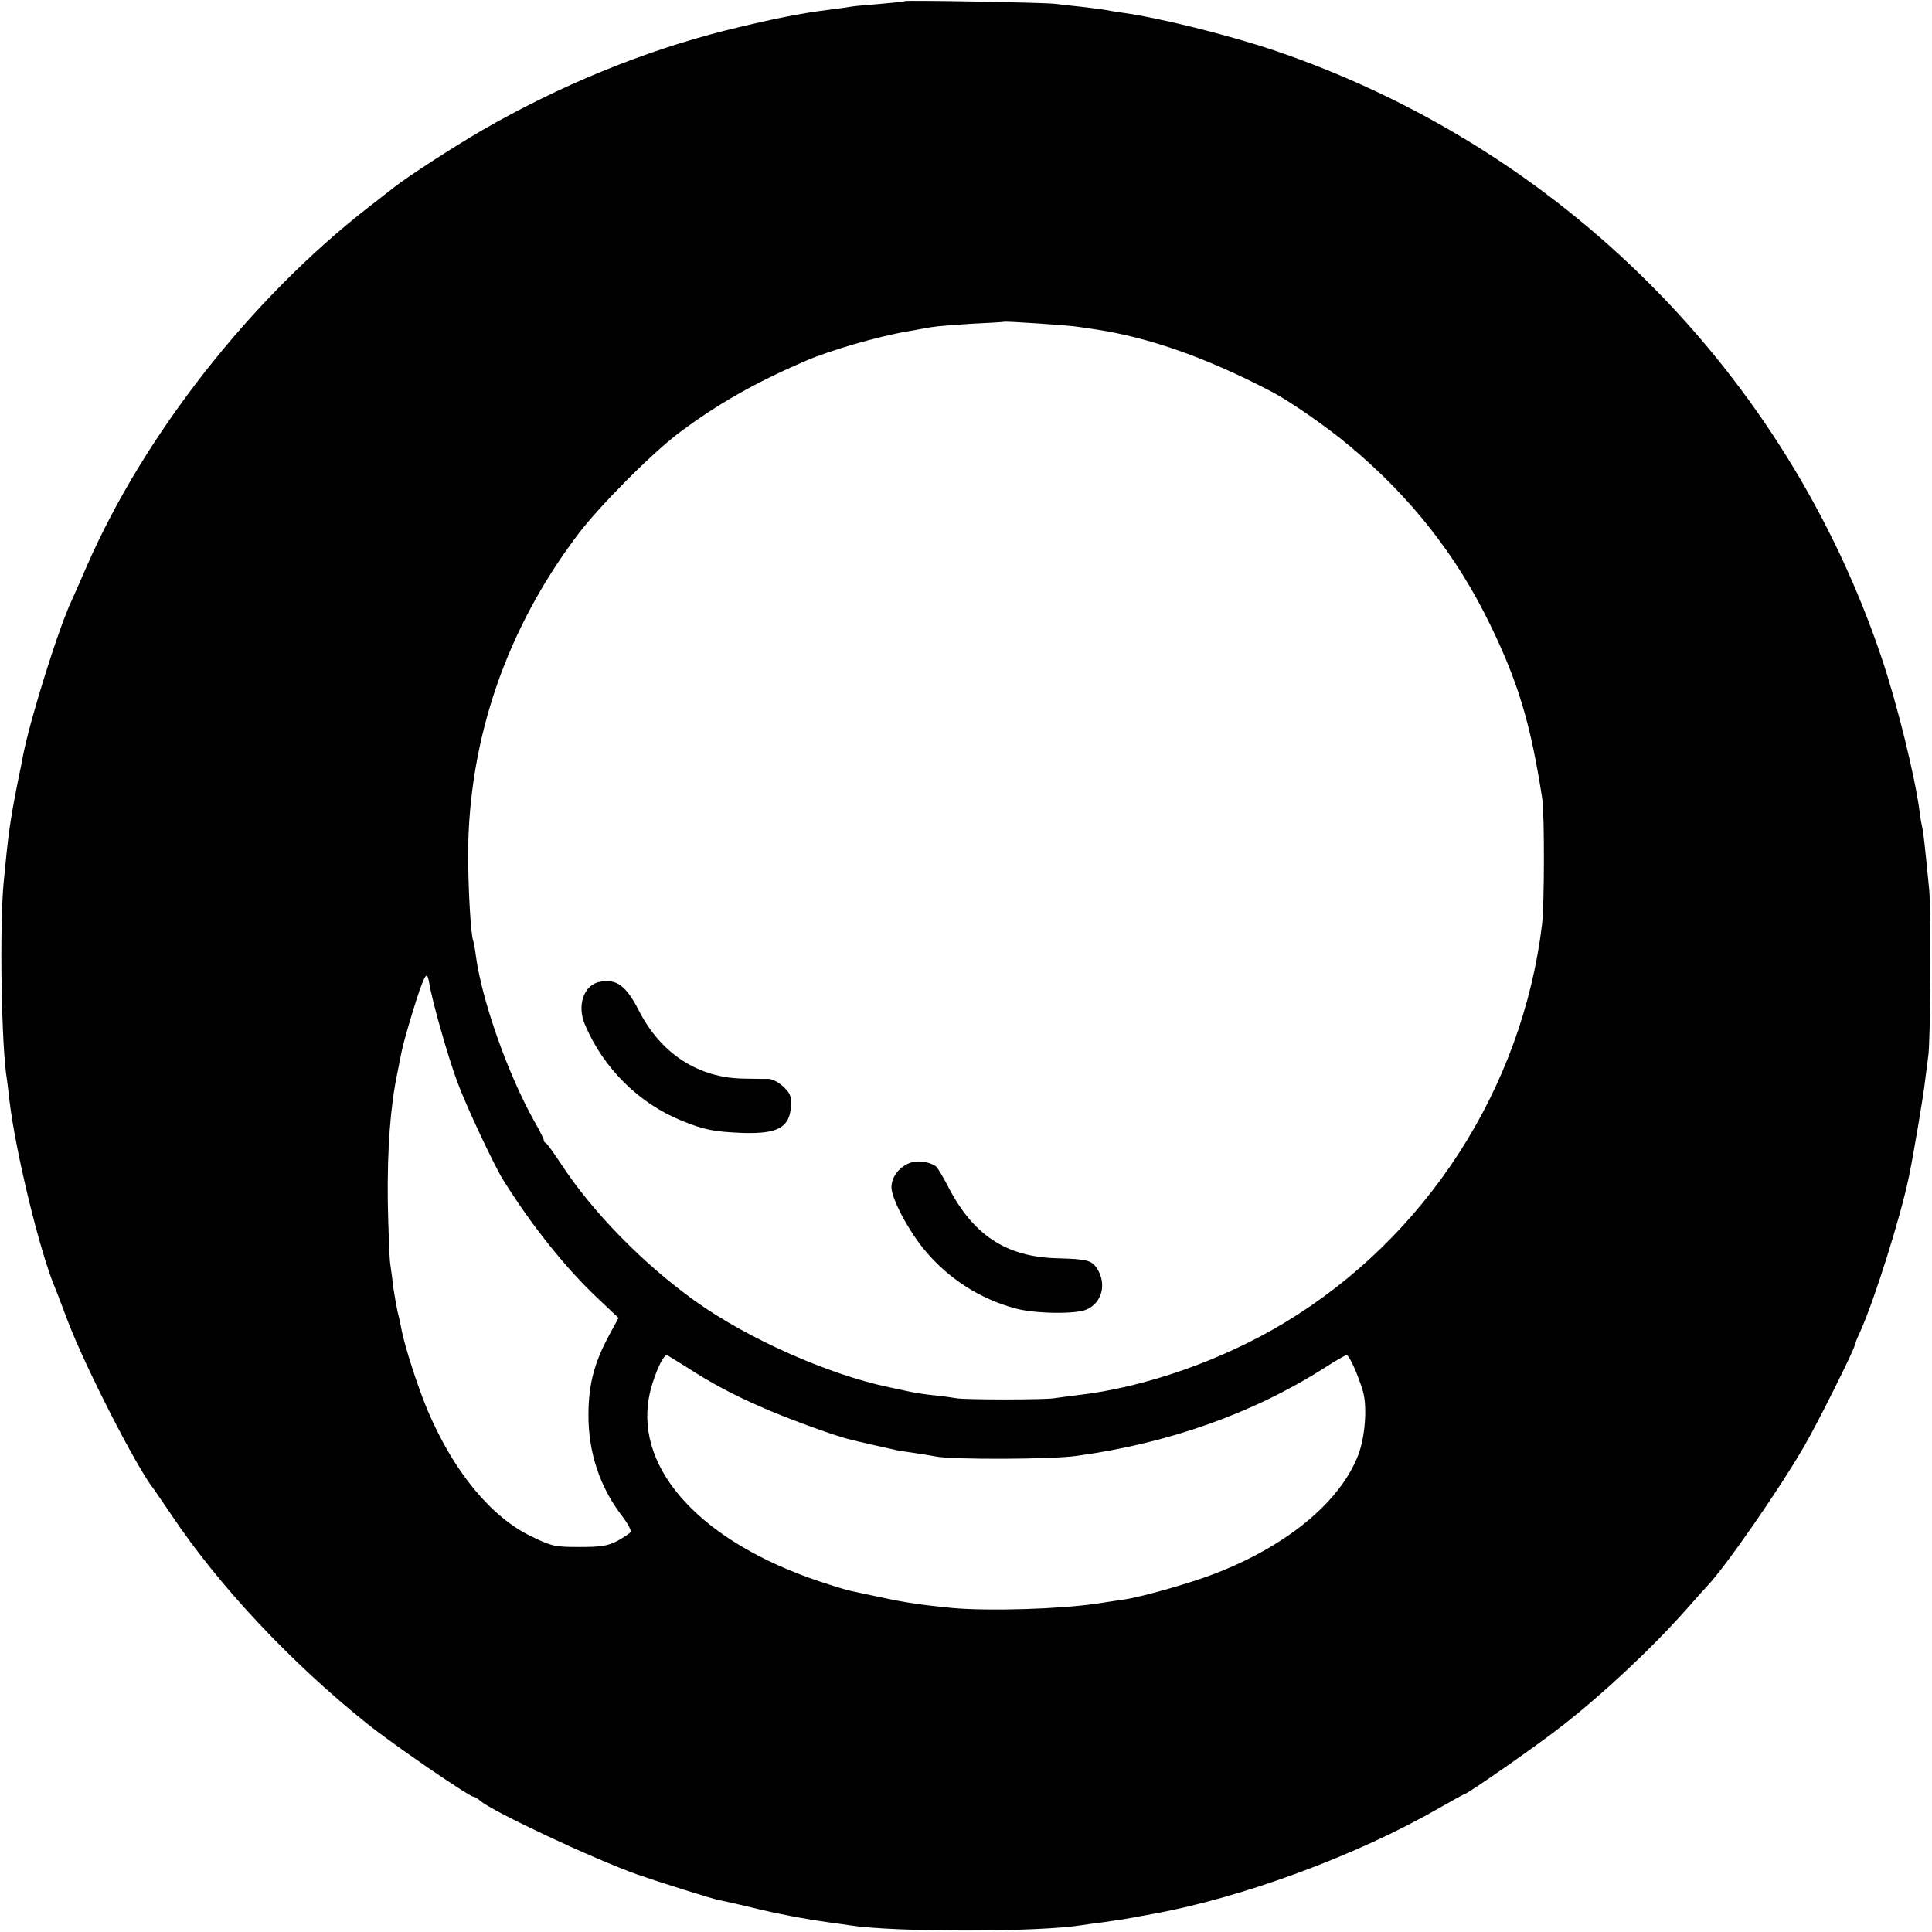
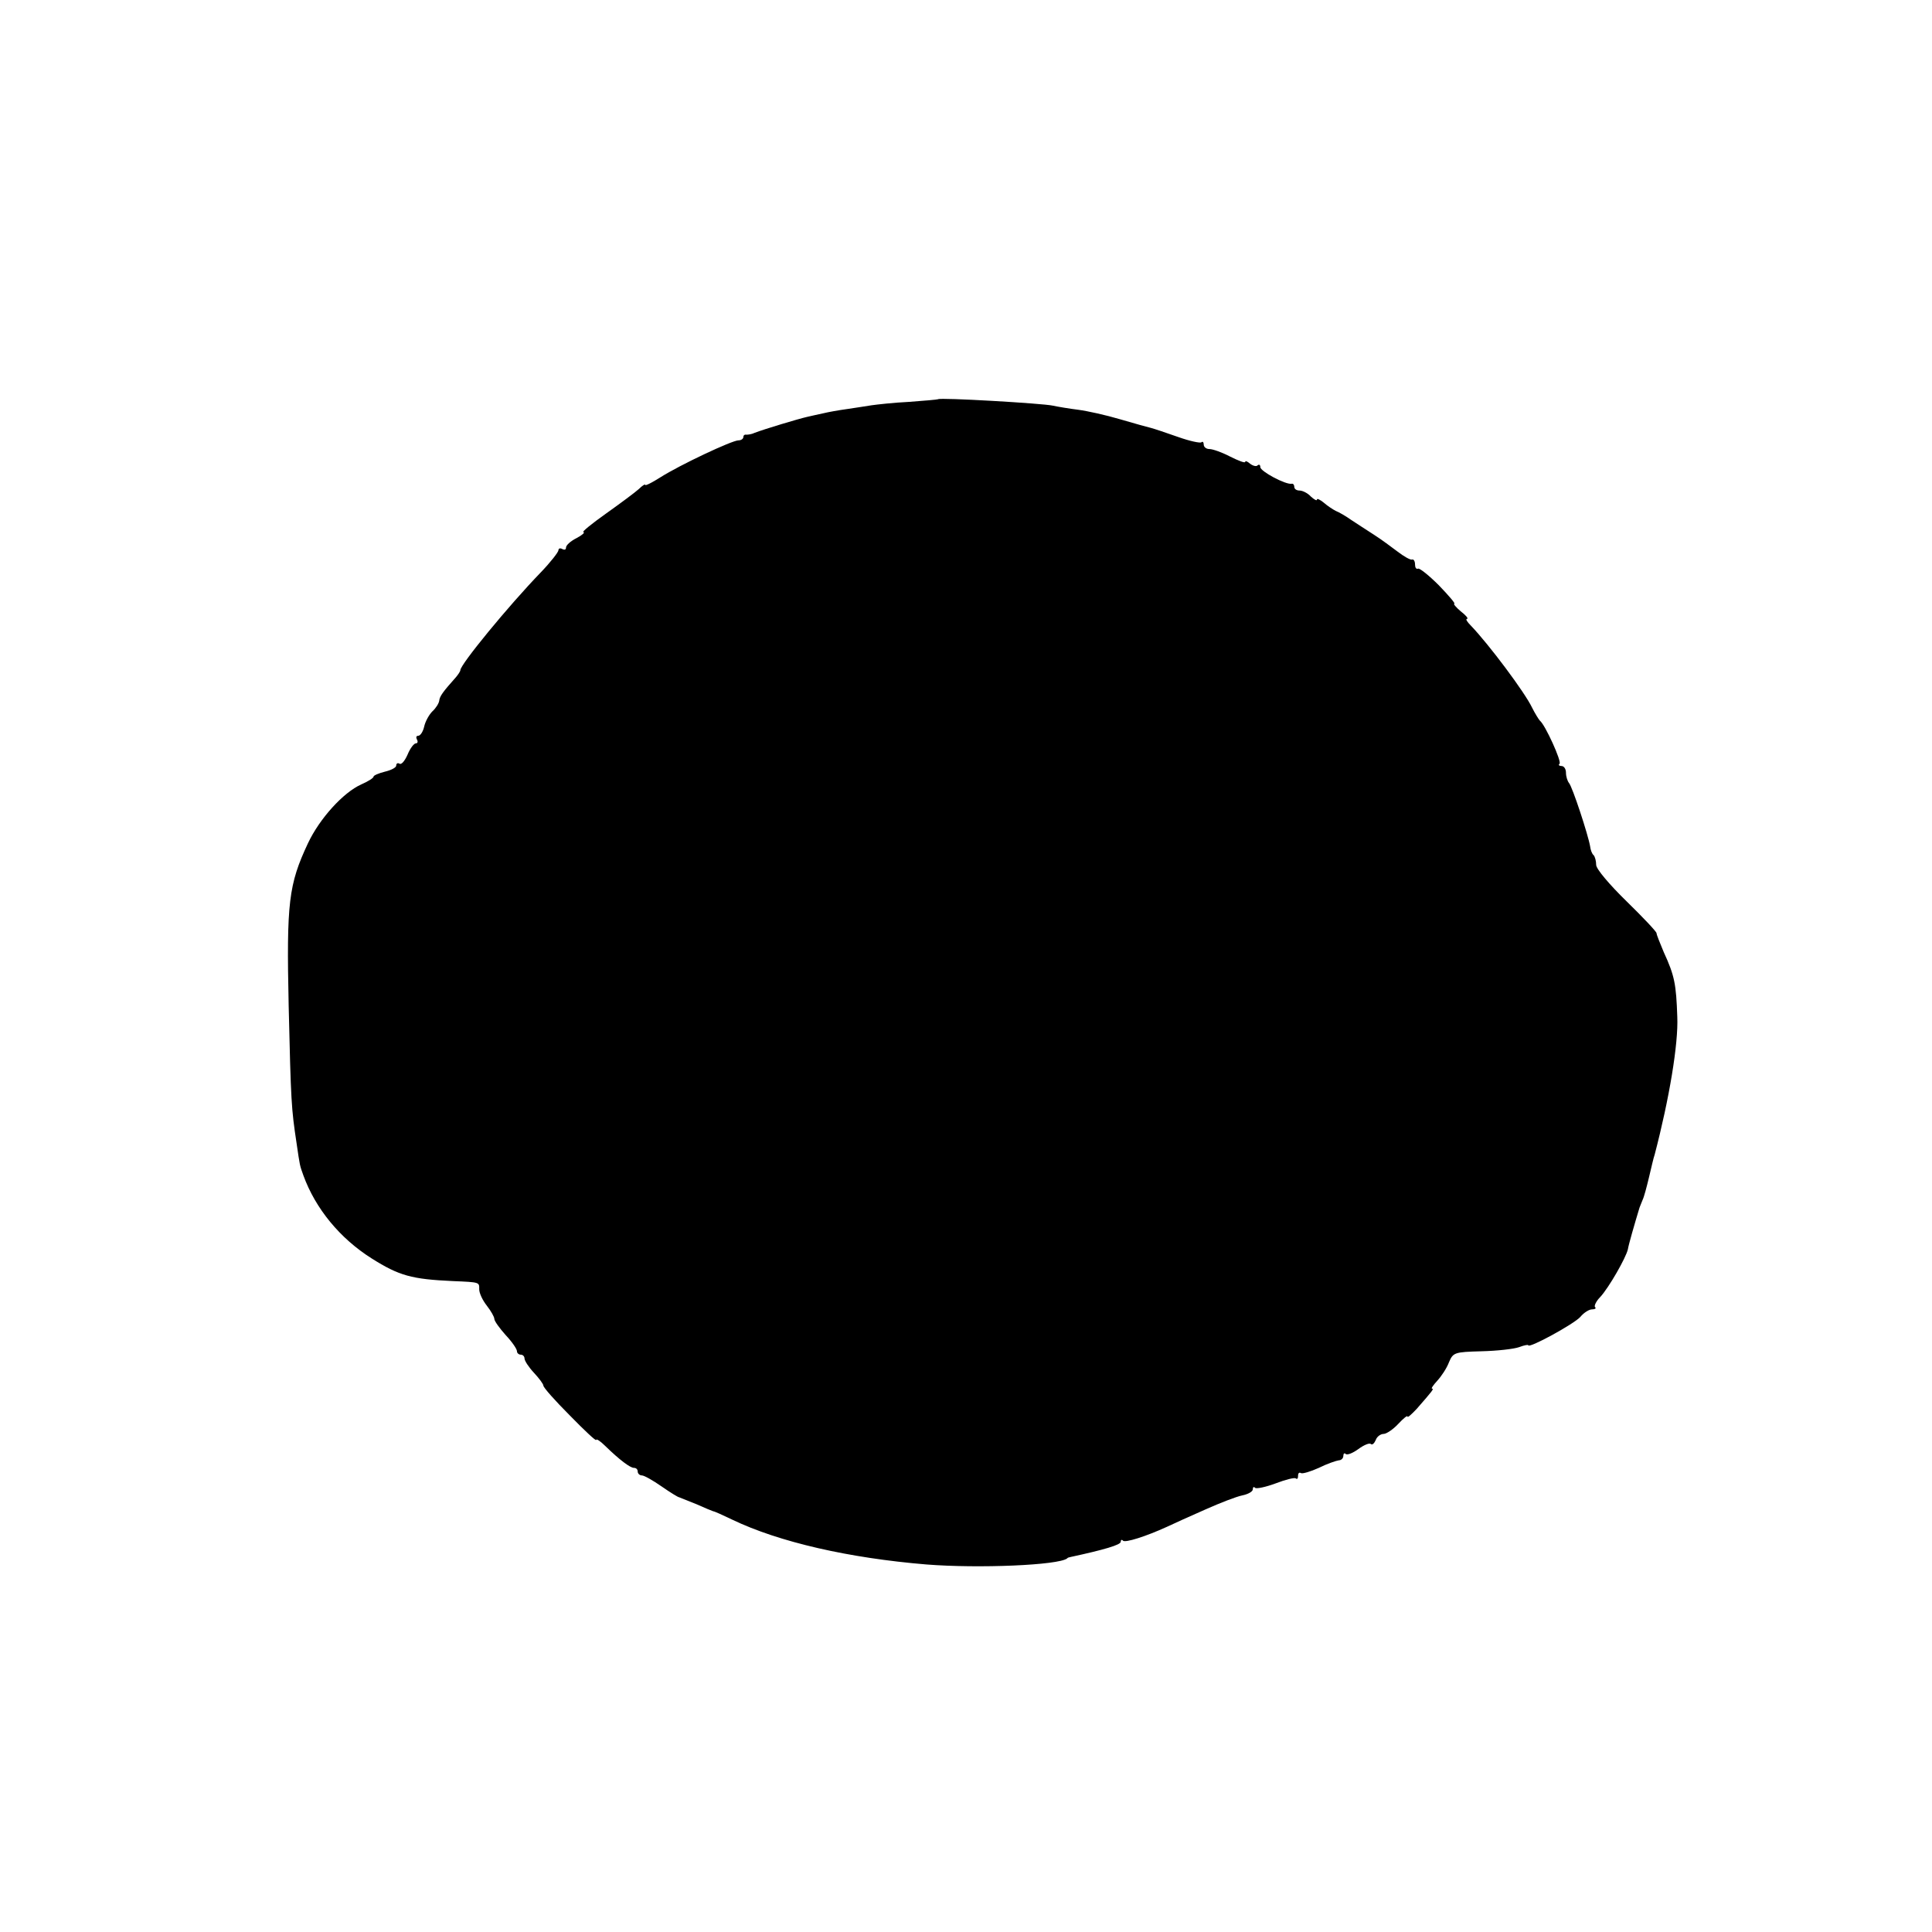
- <svg xmlns="http://www.w3.org/2000/svg" version="1.0" width="700pt" height="700pt" viewBox="0 0 700 700" preserveAspectRatio="xMidYMid meet">
-   <g transform="translate(0,700) scale(0.1,-0.1)" fill="#000000" stroke="none">
-     <path d="M3278 6996 c-1 -2 -42 -6 -89 -10 -47 -4 -95 -8 -105 -10 -10 -2 -45 -7 -78 -11 -101 -12 -215 -35 -380 -76 -296 -75 -599 -199 -881 -362 -103 -60 -265 -165 -315 -204 -8 -6 -51 -40 -95 -74 -426 -331 -813 -825 -1020 -1299 -25 -58 -50 -114 -55 -125 -45 -93 -150 -427 -176 -560 -2 -11 -10 -54 -19 -95 -29 -146 -35 -191 -52 -370 -15 -162 -8 -591 12 -711 2 -13 6 -46 9 -74 21 -182 109 -547 165 -680 5 -11 25 -65 46 -120 63 -166 249 -531 312 -610 4 -6 34 -49 65 -95 171 -256 432 -534 708 -755 92 -74 370 -265 386 -265 4 0 15 -6 23 -14 46 -40 413 -212 571 -268 83 -29 268 -87 293 -92 12 -2 60 -13 107 -24 109 -27 200 -44 299 -58 25 -3 57 -8 71 -10 163 -25 682 -25 842 1 13 2 46 7 73 10 71 10 87 13 115 18 14 3 43 8 65 12 325 59 741 212 1039 384 49 28 91 51 93 51 10 0 268 180 353 247 152 119 324 280 450 422 36 41 70 79 76 85 65 68 263 353 352 508 47 80 182 351 182 364 0 3 8 24 19 47 53 118 147 417 177 562 17 81 54 301 59 350 4 33 9 71 11 85 9 46 11 524 4 605 -15 153 -21 210 -25 225 -2 8 -7 35 -10 60 -17 129 -80 384 -136 552 -348 1038 -1164 1854 -2204 2206 -167 56 -419 119 -555 137 -19 3 -46 7 -60 10 -13 2 -52 7 -86 11 -33 3 -74 8 -90 10 -33 5 -540 14 -546 10z m627 -1180 c17 -2 47 -7 68 -10 190 -29 399 -102 632 -224 65 -33 203 -129 284 -197 224 -187 389 -398 511 -650 102 -211 146 -358 188 -630 8 -59 8 -379 -1 -455 -72 -594 -420 -1133 -932 -1442 -227 -137 -507 -235 -751 -263 -33 -4 -70 -9 -84 -11 -32 -6 -328 -6 -356 0 -11 2 -45 7 -75 10 -30 3 -63 8 -74 10 -11 2 -54 11 -95 20 -219 46 -511 176 -700 311 -190 136 -373 323 -488 499 -26 39 -50 73 -54 74 -5 2 -8 7 -8 12 0 4 -16 36 -35 69 -95 170 -189 435 -211 599 -3 26 -8 49 -9 52 -9 16 -19 192 -19 320 3 416 140 813 399 1155 78 103 269 295 367 368 139 104 273 180 458 260 86 37 260 88 367 106 35 6 75 14 90 16 16 3 80 8 143 12 63 3 116 6 117 7 4 3 240 -13 268 -18z m-2349 -2382 c11 -66 68 -266 101 -354 31 -85 133 -302 166 -355 105 -168 229 -323 349 -435 l69 -65 -32 -59 c-56 -103 -76 -180 -77 -289 -1 -138 41 -265 122 -370 20 -26 34 -52 31 -58 -4 -5 -25 -19 -48 -32 -35 -18 -58 -22 -137 -22 -89 0 -100 2 -174 38 -145 69 -281 233 -375 453 -36 84 -86 239 -97 301 -3 15 -9 44 -14 63 -4 19 -11 58 -15 85 -3 28 -8 66 -11 85 -3 19 -7 123 -9 230 -2 186 9 340 35 464 6 28 12 62 15 75 7 38 56 202 73 244 16 42 21 42 28 1z m931 -1387 c90 -58 160 -96 269 -144 77 -35 269 -106 322 -118 21 -6 150 -35 174 -40 9 -2 38 -6 65 -10 26 -4 59 -9 73 -12 57 -12 419 -11 510 2 333 45 643 155 902 321 37 24 72 44 77 44 10 0 44 -77 60 -134 15 -56 7 -163 -18 -228 -67 -174 -268 -337 -539 -437 -87 -32 -247 -77 -307 -86 -22 -3 -67 -10 -100 -15 -135 -20 -391 -28 -525 -16 -103 10 -174 20 -255 38 -49 10 -100 21 -113 24 -12 2 -64 18 -115 35 -422 142 -663 400 -616 664 11 64 49 155 65 155 2 0 34 -20 71 -43z" />
-     <path d="M2174 3443 c-59 -11 -85 -86 -54 -157 67 -157 195 -284 351 -347 81 -33 119 -40 224 -44 124 -3 165 20 171 96 2 35 -2 47 -26 70 -16 16 -40 29 -54 30 -14 0 -54 0 -88 1 -167 1 -304 90 -384 248 -46 89 -80 114 -140 103z" />
-     <path d="M3293 2785 c-38 -16 -63 -51 -63 -87 0 -41 61 -156 120 -227 86 -104 202 -178 330 -212 71 -19 216 -21 256 -4 57 24 75 94 38 150 -19 29 -38 33 -141 36 -188 4 -310 85 -401 266 -18 34 -36 64 -42 68 -29 18 -68 22 -97 10z" />
+ <svg xmlns="http://www.w3.org/2000/svg" version="1.0" width="512pt" height="512pt" viewBox="0 0 512 512" preserveAspectRatio="xMidYMid meet">
+   <g transform="translate(0,512) scale(0.1,-0.1)" fill="#000000" stroke="none">
+     <path d="M2486 4062 c-2 -1 -36 -4 -77 -7 -41 -2 -85 -7 -99 -9 -14 -2 -43 -7 -65 -10 -22 -3 -50 -8 -62 -11 -13 -3 -33 -7 -45 -10 -22 -5 -112 -32 -138 -42 -8 -4 -18 -5 -22 -5 -5 1 -8 -2 -8 -6 0 -5 -6 -9 -13 -9 -17 0 -155 -65 -207 -98 -22 -14 -40 -23 -40 -20 0 3 -8 -2 -17 -11 -10 -9 -49 -38 -87 -65 -38 -27 -65 -49 -60 -49 5 -1 -3 -8 -18 -16 -16 -8 -28 -19 -28 -25 0 -6 -4 -7 -10 -4 -5 3 -10 2 -10 -3 0 -5 -21 -32 -47 -59 -86 -89 -213 -244 -213 -259 0 -3 -6 -12 -12 -19 -33 -37 -43 -50 -44 -62 -1 -7 -9 -20 -18 -28 -9 -9 -19 -27 -22 -41 -3 -13 -10 -24 -16 -24 -5 0 -6 -4 -3 -10 3 -5 2 -10 -3 -10 -5 0 -15 -13 -22 -30 -7 -16 -16 -27 -21 -24 -5 3 -9 1 -9 -5 0 -5 -13 -12 -30 -16 -16 -4 -30 -10 -30 -13 0 -4 -15 -13 -33 -21 -47 -21 -110 -90 -141 -156 -51 -109 -57 -156 -51 -430 6 -257 7 -272 21 -365 9 -61 8 -57 18 -85 32 -88 97 -167 181 -220 73 -46 106 -55 215 -60 73 -3 70 -3 70 -22 0 -10 9 -29 20 -43 11 -14 20 -30 20 -35 0 -6 14 -25 30 -43 17 -18 30 -37 30 -43 0 -5 5 -9 10 -9 6 0 10 -5 10 -10 0 -6 11 -23 25 -38 14 -15 25 -30 25 -34 0 -5 31 -40 70 -79 39 -40 70 -69 70 -65 0 4 11 -3 24 -16 38 -37 66 -58 76 -58 6 0 10 -4 10 -10 0 -5 5 -10 11 -10 6 0 29 -13 52 -29 23 -16 44 -29 47 -29 3 -1 23 -9 45 -18 22 -10 42 -18 45 -19 3 0 25 -10 50 -22 125 -60 310 -102 515 -119 139 -11 350 -2 373 16 1 2 5 3 10 4 88 19 132 32 132 40 0 5 3 7 6 3 6 -6 60 11 117 37 17 8 63 29 102 46 38 17 82 34 97 37 15 3 28 10 28 16 0 6 3 8 6 4 4 -3 28 2 55 12 26 10 50 16 53 13 4 -3 6 0 6 7 0 7 3 10 8 7 4 -2 25 4 47 14 22 11 46 19 53 20 6 0 12 5 12 12 0 6 3 8 6 5 4 -4 19 2 34 13 15 11 30 17 33 13 4 -3 9 2 13 11 3 9 13 16 21 16 7 0 25 12 38 26 14 15 25 24 25 20 0 -4 11 6 25 21 41 47 46 53 40 53 -3 0 3 9 14 21 11 12 25 33 31 49 11 26 15 27 86 29 42 1 86 6 100 11 13 5 24 7 24 5 0 -10 121 56 138 75 9 11 23 20 31 20 8 0 12 3 8 6 -3 3 3 16 14 27 23 25 68 104 73 126 2 13 18 68 31 111 1 3 5 12 8 20 4 8 11 35 17 60 6 25 12 52 15 60 39 149 63 294 60 365 -3 87 -7 109 -36 172 -10 24 -19 46 -19 50 0 4 -36 42 -80 85 -44 43 -80 85 -80 96 0 10 -3 22 -7 26 -4 3 -8 14 -9 23 -5 30 -47 158 -56 168 -4 5 -8 17 -8 27 0 10 -5 18 -12 18 -6 0 -9 3 -5 6 6 6 -38 103 -52 114 -3 3 -13 19 -21 35 -19 40 -114 167 -162 217 -10 10 -15 18 -10 18 4 1 -4 10 -17 20 -13 11 -20 20 -17 20 4 0 -15 22 -41 49 -26 26 -51 46 -55 44 -5 -2 -8 3 -8 11 0 9 -4 15 -8 13 -5 -1 -21 8 -38 21 -16 12 -44 33 -63 45 -19 12 -46 30 -60 39 -14 10 -33 21 -41 24 -8 4 -23 14 -32 22 -10 8 -18 12 -18 8 0 -4 -7 0 -16 8 -8 9 -22 16 -30 16 -8 0 -14 4 -14 10 0 5 -3 9 -7 8 -16 -3 -83 33 -83 44 0 6 -3 8 -7 5 -3 -4 -12 -2 -20 4 -7 6 -13 9 -13 5 0 -4 -18 3 -40 14 -21 11 -46 20 -55 20 -8 0 -15 5 -15 12 0 6 -3 9 -6 6 -3 -3 -31 3 -62 14 -31 11 -64 22 -72 24 -8 2 -45 12 -82 23 -37 11 -87 22 -110 25 -24 3 -54 8 -68 11 -26 6 -300 22 -304 17z" />
  </g>
</svg>
